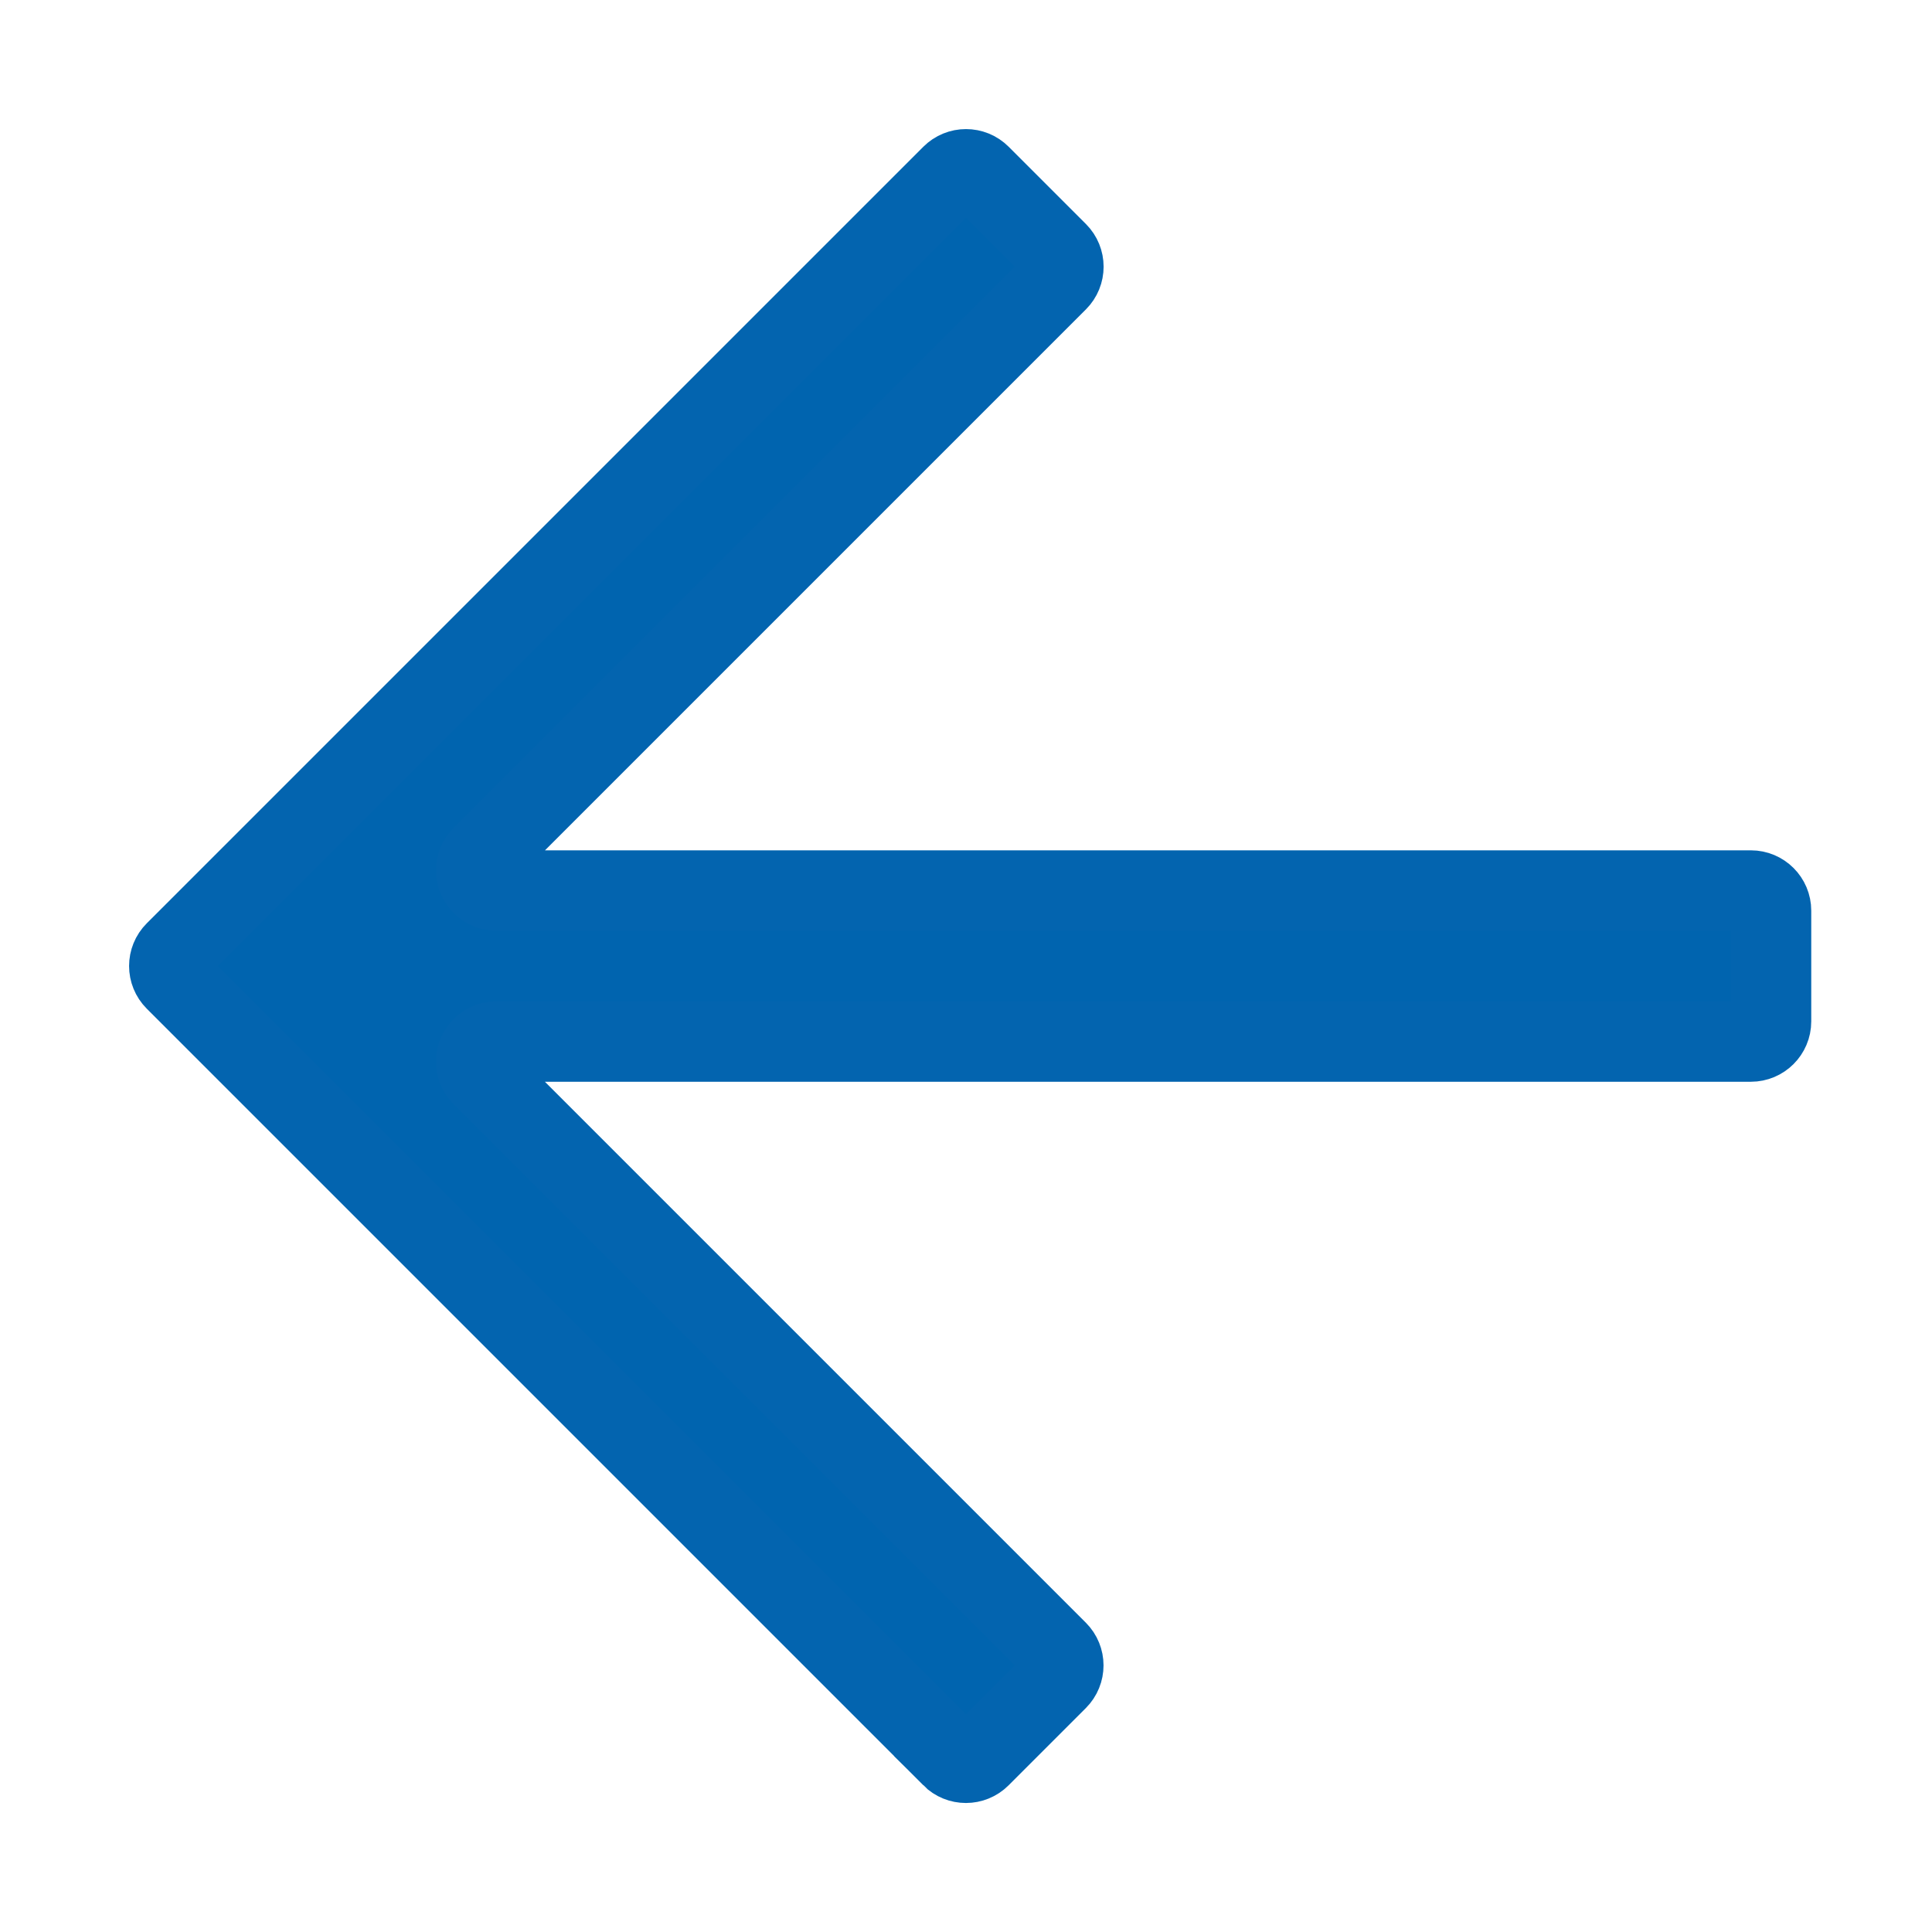
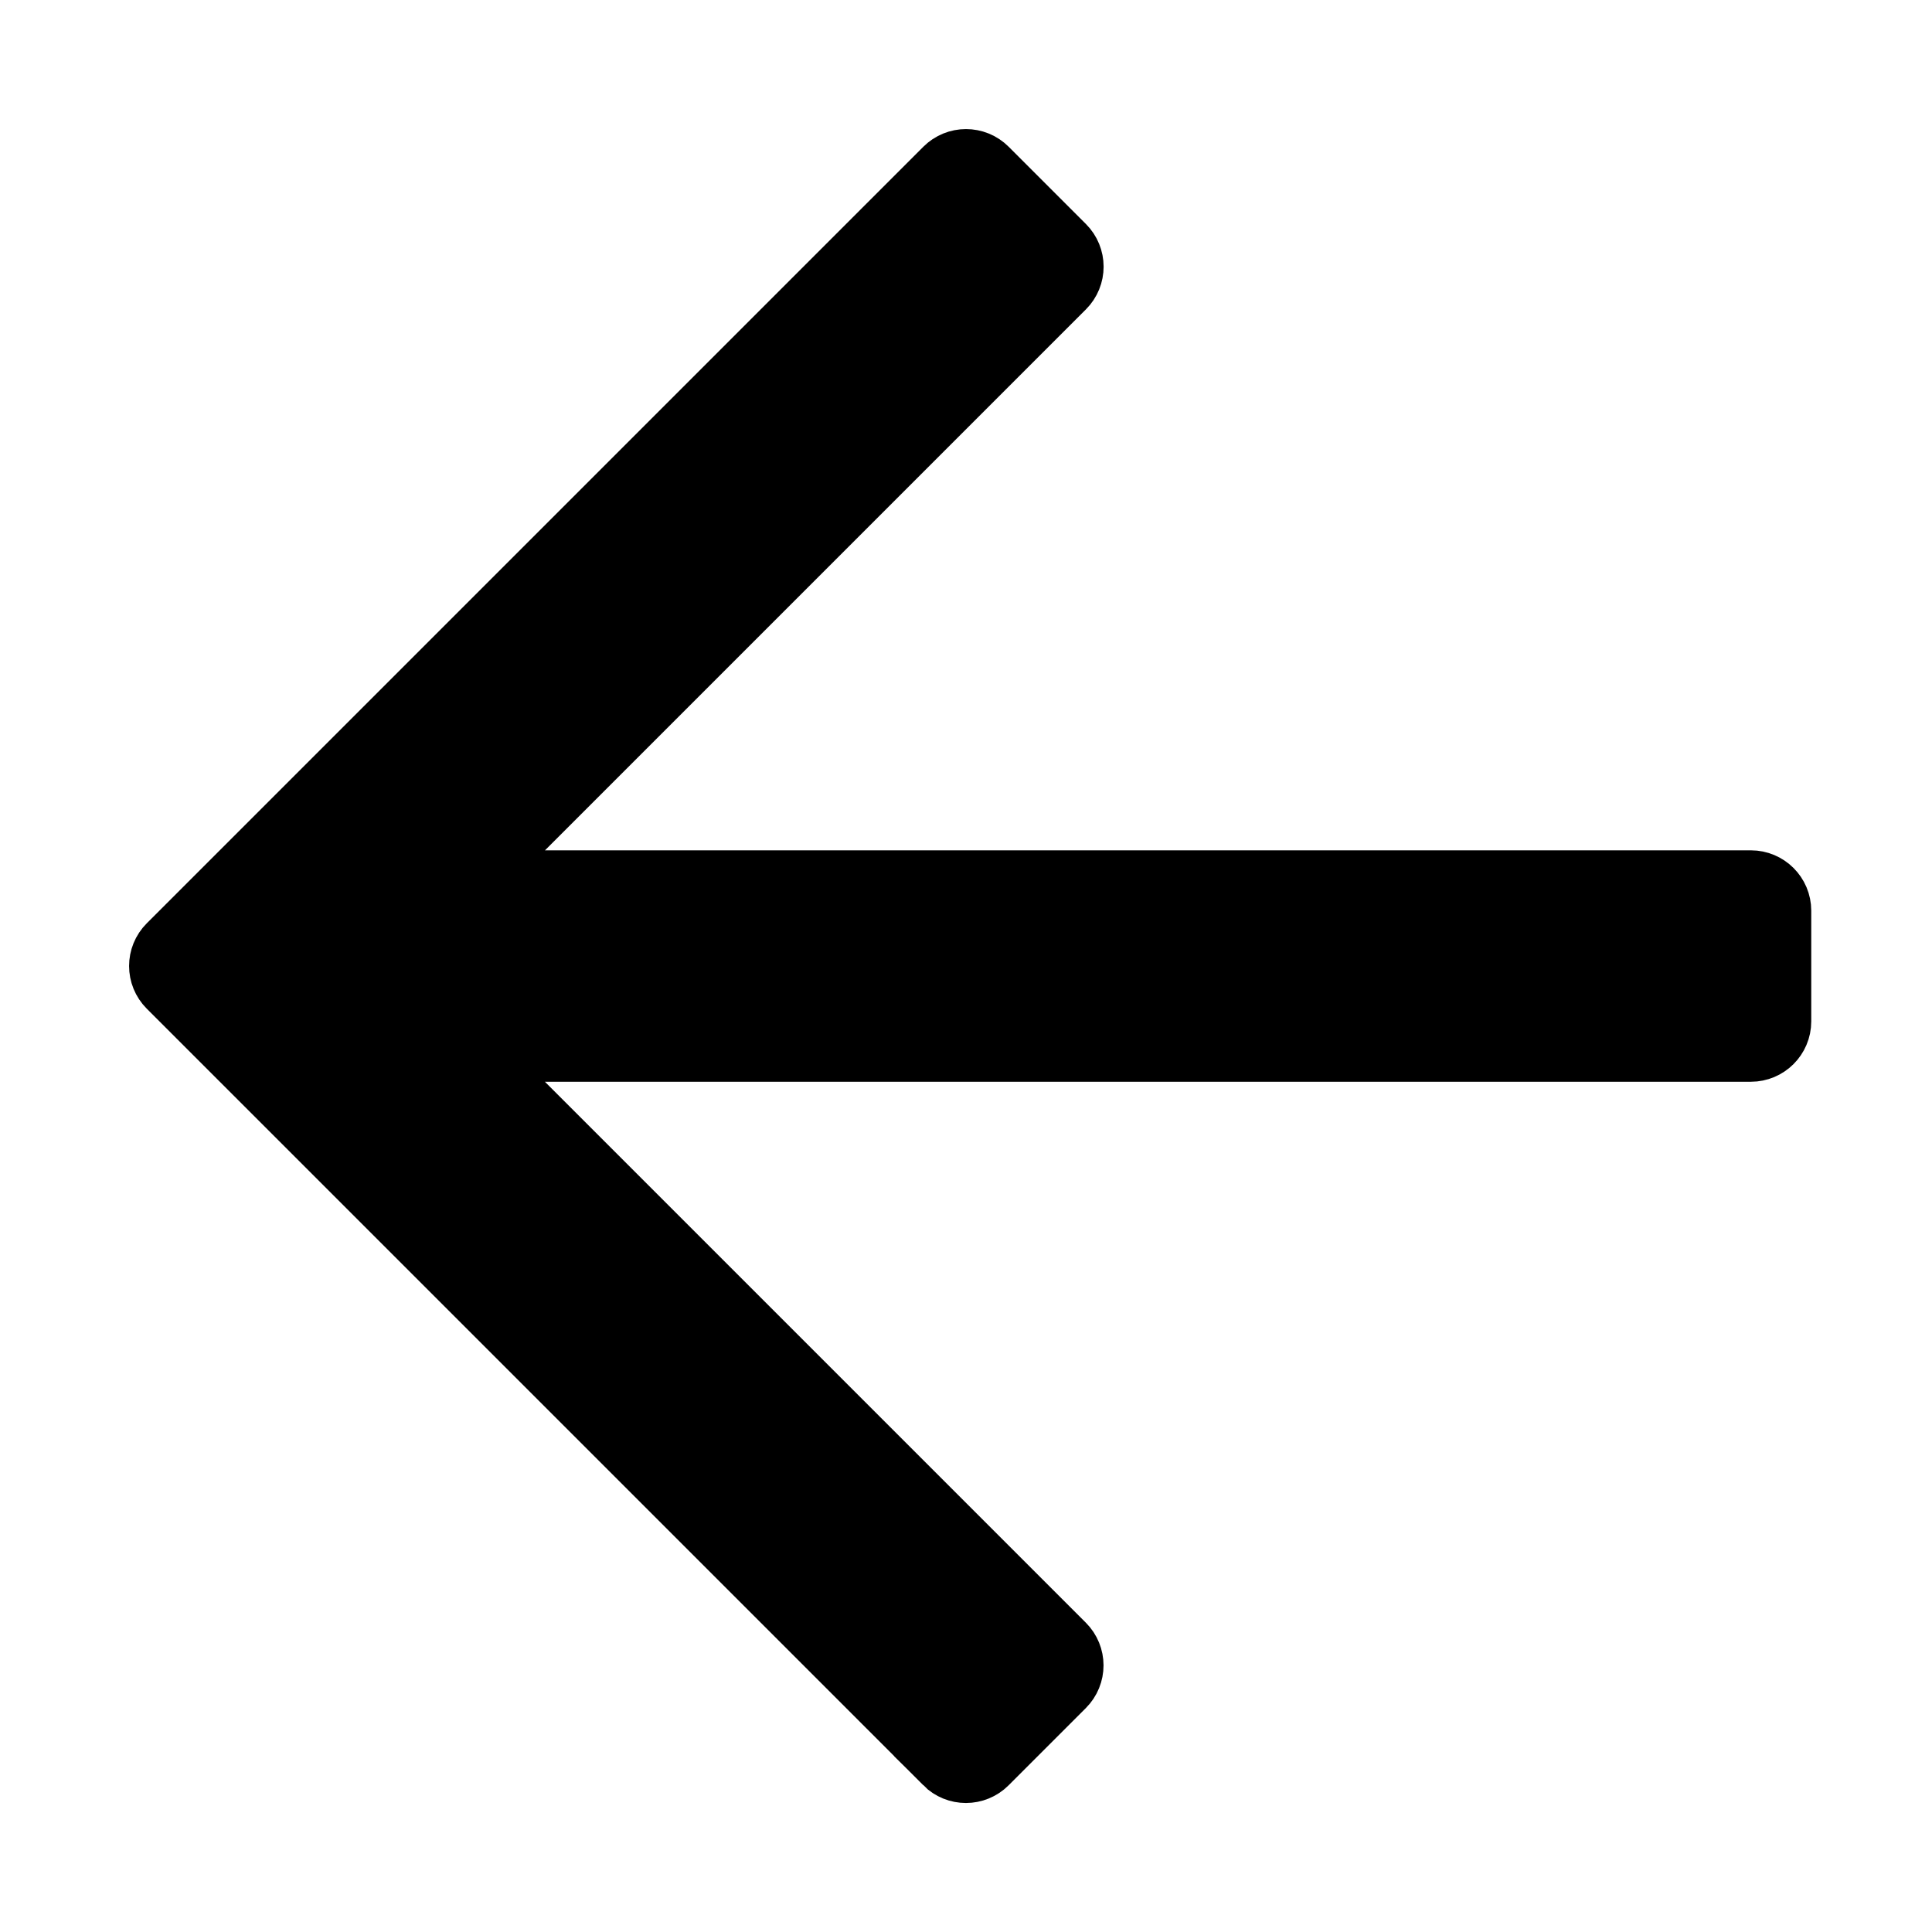
<svg xmlns="http://www.w3.org/2000/svg" width="24" height="24" viewBox="0 0 24 24">
  <g fill="none" fill-rule="evenodd">
    <path d="M0 0h24v24H0z" />
-     <path d="m11.823 21.823-9.646-9.646c-.098-.098-.098-.256 0-.354l9.646-9.646c.098-.098.256-.098.354 0l.959.959c.098.098.098.256 0 .354l-7.146 7.146c-.098.098-.098.256 0 .354.047.047.11.073.177.073H21.75c.138 0 .25.112.25.25v1.375c0 .138-.112.25-.25.25H6.166c-.138 0-.25.112-.25.25 0 .066.026.13.073.177l7.146 7.146c.098.098.098.256 0 .354l-.959.959c-.098.098-.256.098-.354 0Z" stroke="#0364AF" fill="#0064AF" fill-rule="nonzero" />
+     <path d="m11.823 21.823-9.646-9.646c-.098-.098-.098-.256 0-.354l9.646-9.646c.098-.098.256-.098.354 0l.959.959c.098.098.098.256 0 .354l-7.146 7.146c-.098.098-.098.256 0 .354.047.047.11.073.177.073H21.75c.138 0 .25.112.25.25v1.375c0 .138-.112.25-.25.25H6.166c-.138 0-.25.112-.25.25 0 .066.026.13.073.177l7.146 7.146c.098.098.098.256 0 .354l-.959.959c-.098.098-.256.098-.354 0Z" stroke="#000" fill="#000" fill-rule="nonzero" />
  </g>
</svg>
